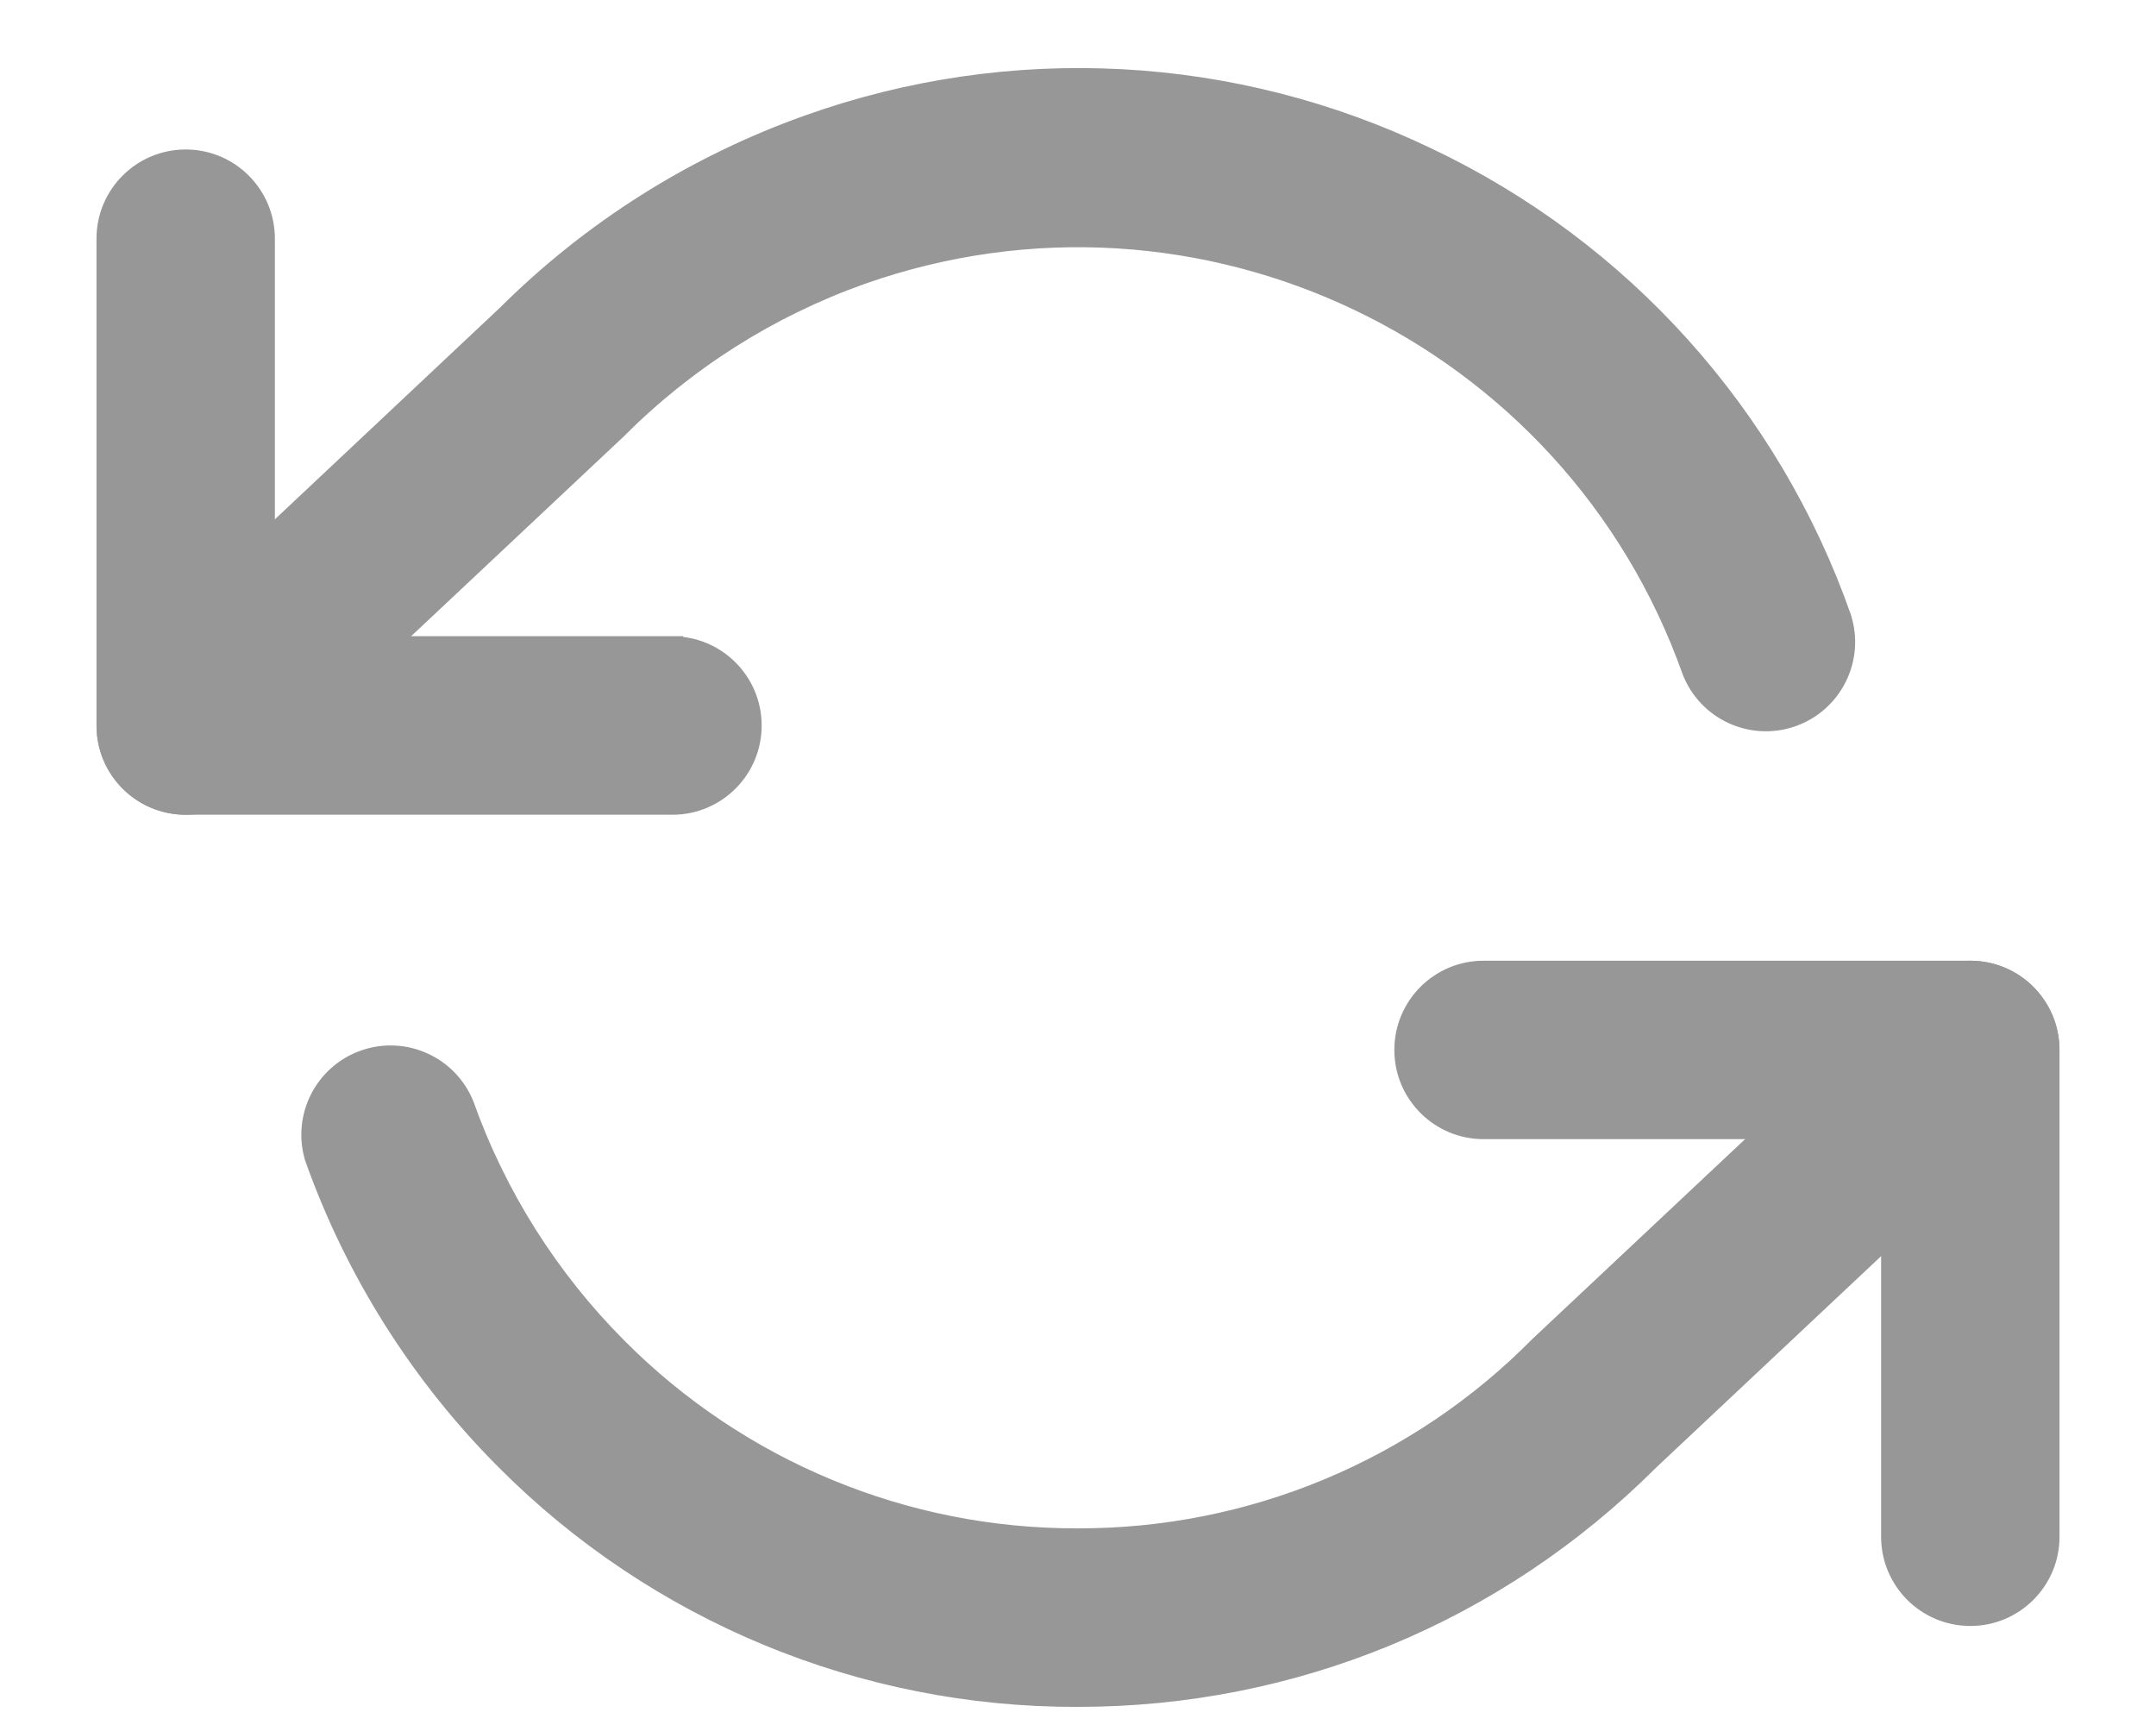
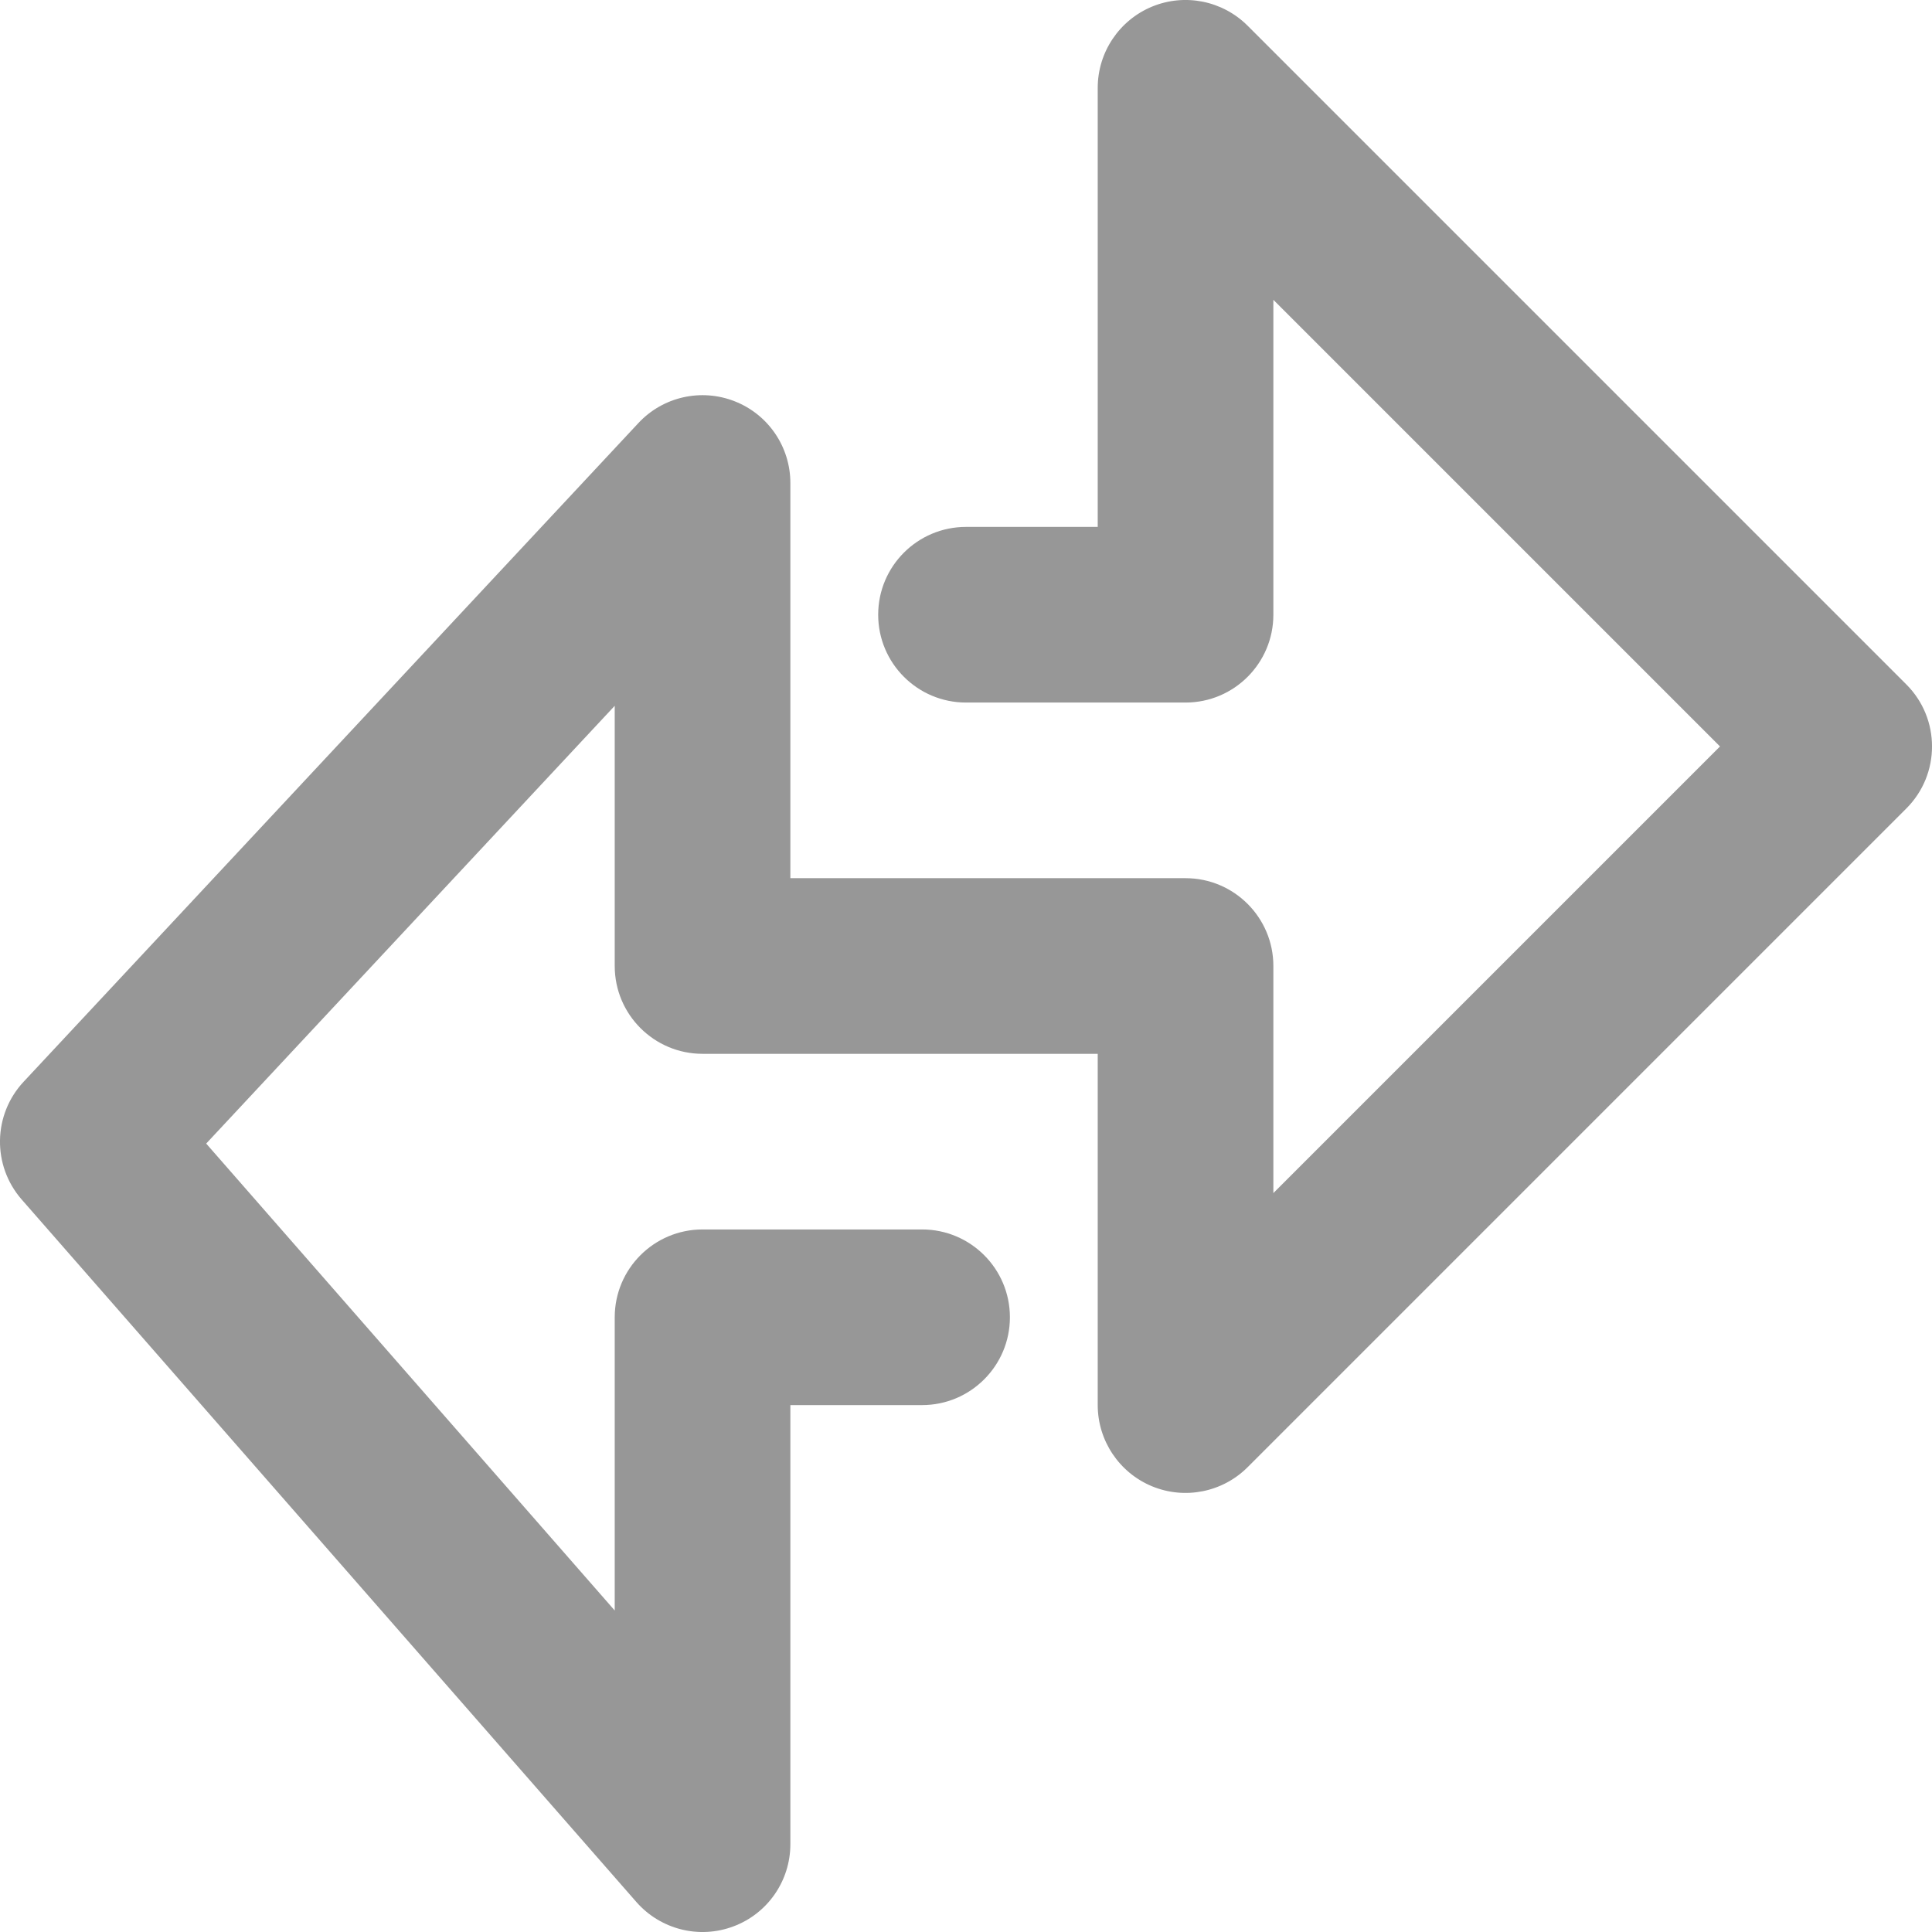
- <svg xmlns="http://www.w3.org/2000/svg" width="20" height="16" fill="none">
-   <path d="M6.238 6.001H2.45V2.214a.727.727 0 00-1.455 0V6.73c0 .402.326.727.728.727h4.515a.727.727 0 100-1.455zM18.277 9.011h-4.515a.727.727 0 100 1.455h3.788v3.788a.727.727 0 101.455 0V9.739a.727.727 0 00-.728-.728z" fill="#979797" stroke="#979797" stroke-width=".2" />
-   <path d="M17.075 5.734a7.451 7.451 0 00-3.84-4.267 7.45 7.45 0 00-5.733-.302 7.546 7.546 0 00-2.794 1.76L1.225 6.2a.727.727 0 10.996 1.06l3.492-3.28a6.082 6.082 0 012.275-1.441 6.052 6.052 0 017.715 3.681.728.728 0 001.372-.485zM18.807 9.24a.727.727 0 00-1.028-.031l-3.492 3.28a6.005 6.005 0 01-4.29 1.787h-.001a6.006 6.006 0 01-4.273-1.769 6.082 6.082 0 01-1.426-2.258.728.728 0 00-1.371.485 7.545 7.545 0 001.768 2.803 7.45 7.45 0 005.302 2.195h.002c1.999 0 3.879-.778 5.294-2.19l3.483-3.273a.727.727 0 00.032-1.028z" fill="#979797" stroke="#979797" stroke-width=".2" />
+ <svg xmlns="http://www.w3.org/2000/svg" width="22" height="22" viewBox="0 0 22 22" fill="none">
+   <path fill-rule="evenodd" clip-rule="evenodd" d="M13.117 0.076C13.491 -0.079 13.921 0.007 14.207 0.293L21.707 7.793C22.098 8.183 22.098 8.817 21.707 9.207L14.207 16.707C13.921 16.993 13.491 17.079 13.117 16.924C12.744 16.769 12.5 16.404 12.5 16V12H8C7.448 12 7 11.552 7 11V8.037L2.348 13.022L7 18.339V15C7 14.448 7.448 14 8 14H10.5C11.052 14 11.5 14.448 11.5 15C11.5 15.552 11.052 16 10.5 16H9V21C9 21.417 8.742 21.79 8.352 21.936C7.962 22.083 7.522 21.972 7.247 21.659L0.247 13.659C-0.091 13.272 -0.081 12.693 0.269 12.318L7.269 4.818C7.549 4.517 7.985 4.419 8.367 4.57C8.749 4.72 9 5.089 9 5.5V10H13.5C14.052 10 14.5 10.448 14.5 11V13.586L19.586 8.5L14.5 3.414V7C14.5 7.552 14.052 8 13.5 8H11C10.448 8 10 7.552 10 7C10 6.448 10.448 6 11 6H12.5V1C12.5 0.596 12.744 0.231 13.117 0.076Z" fill="#979797" />
</svg>
